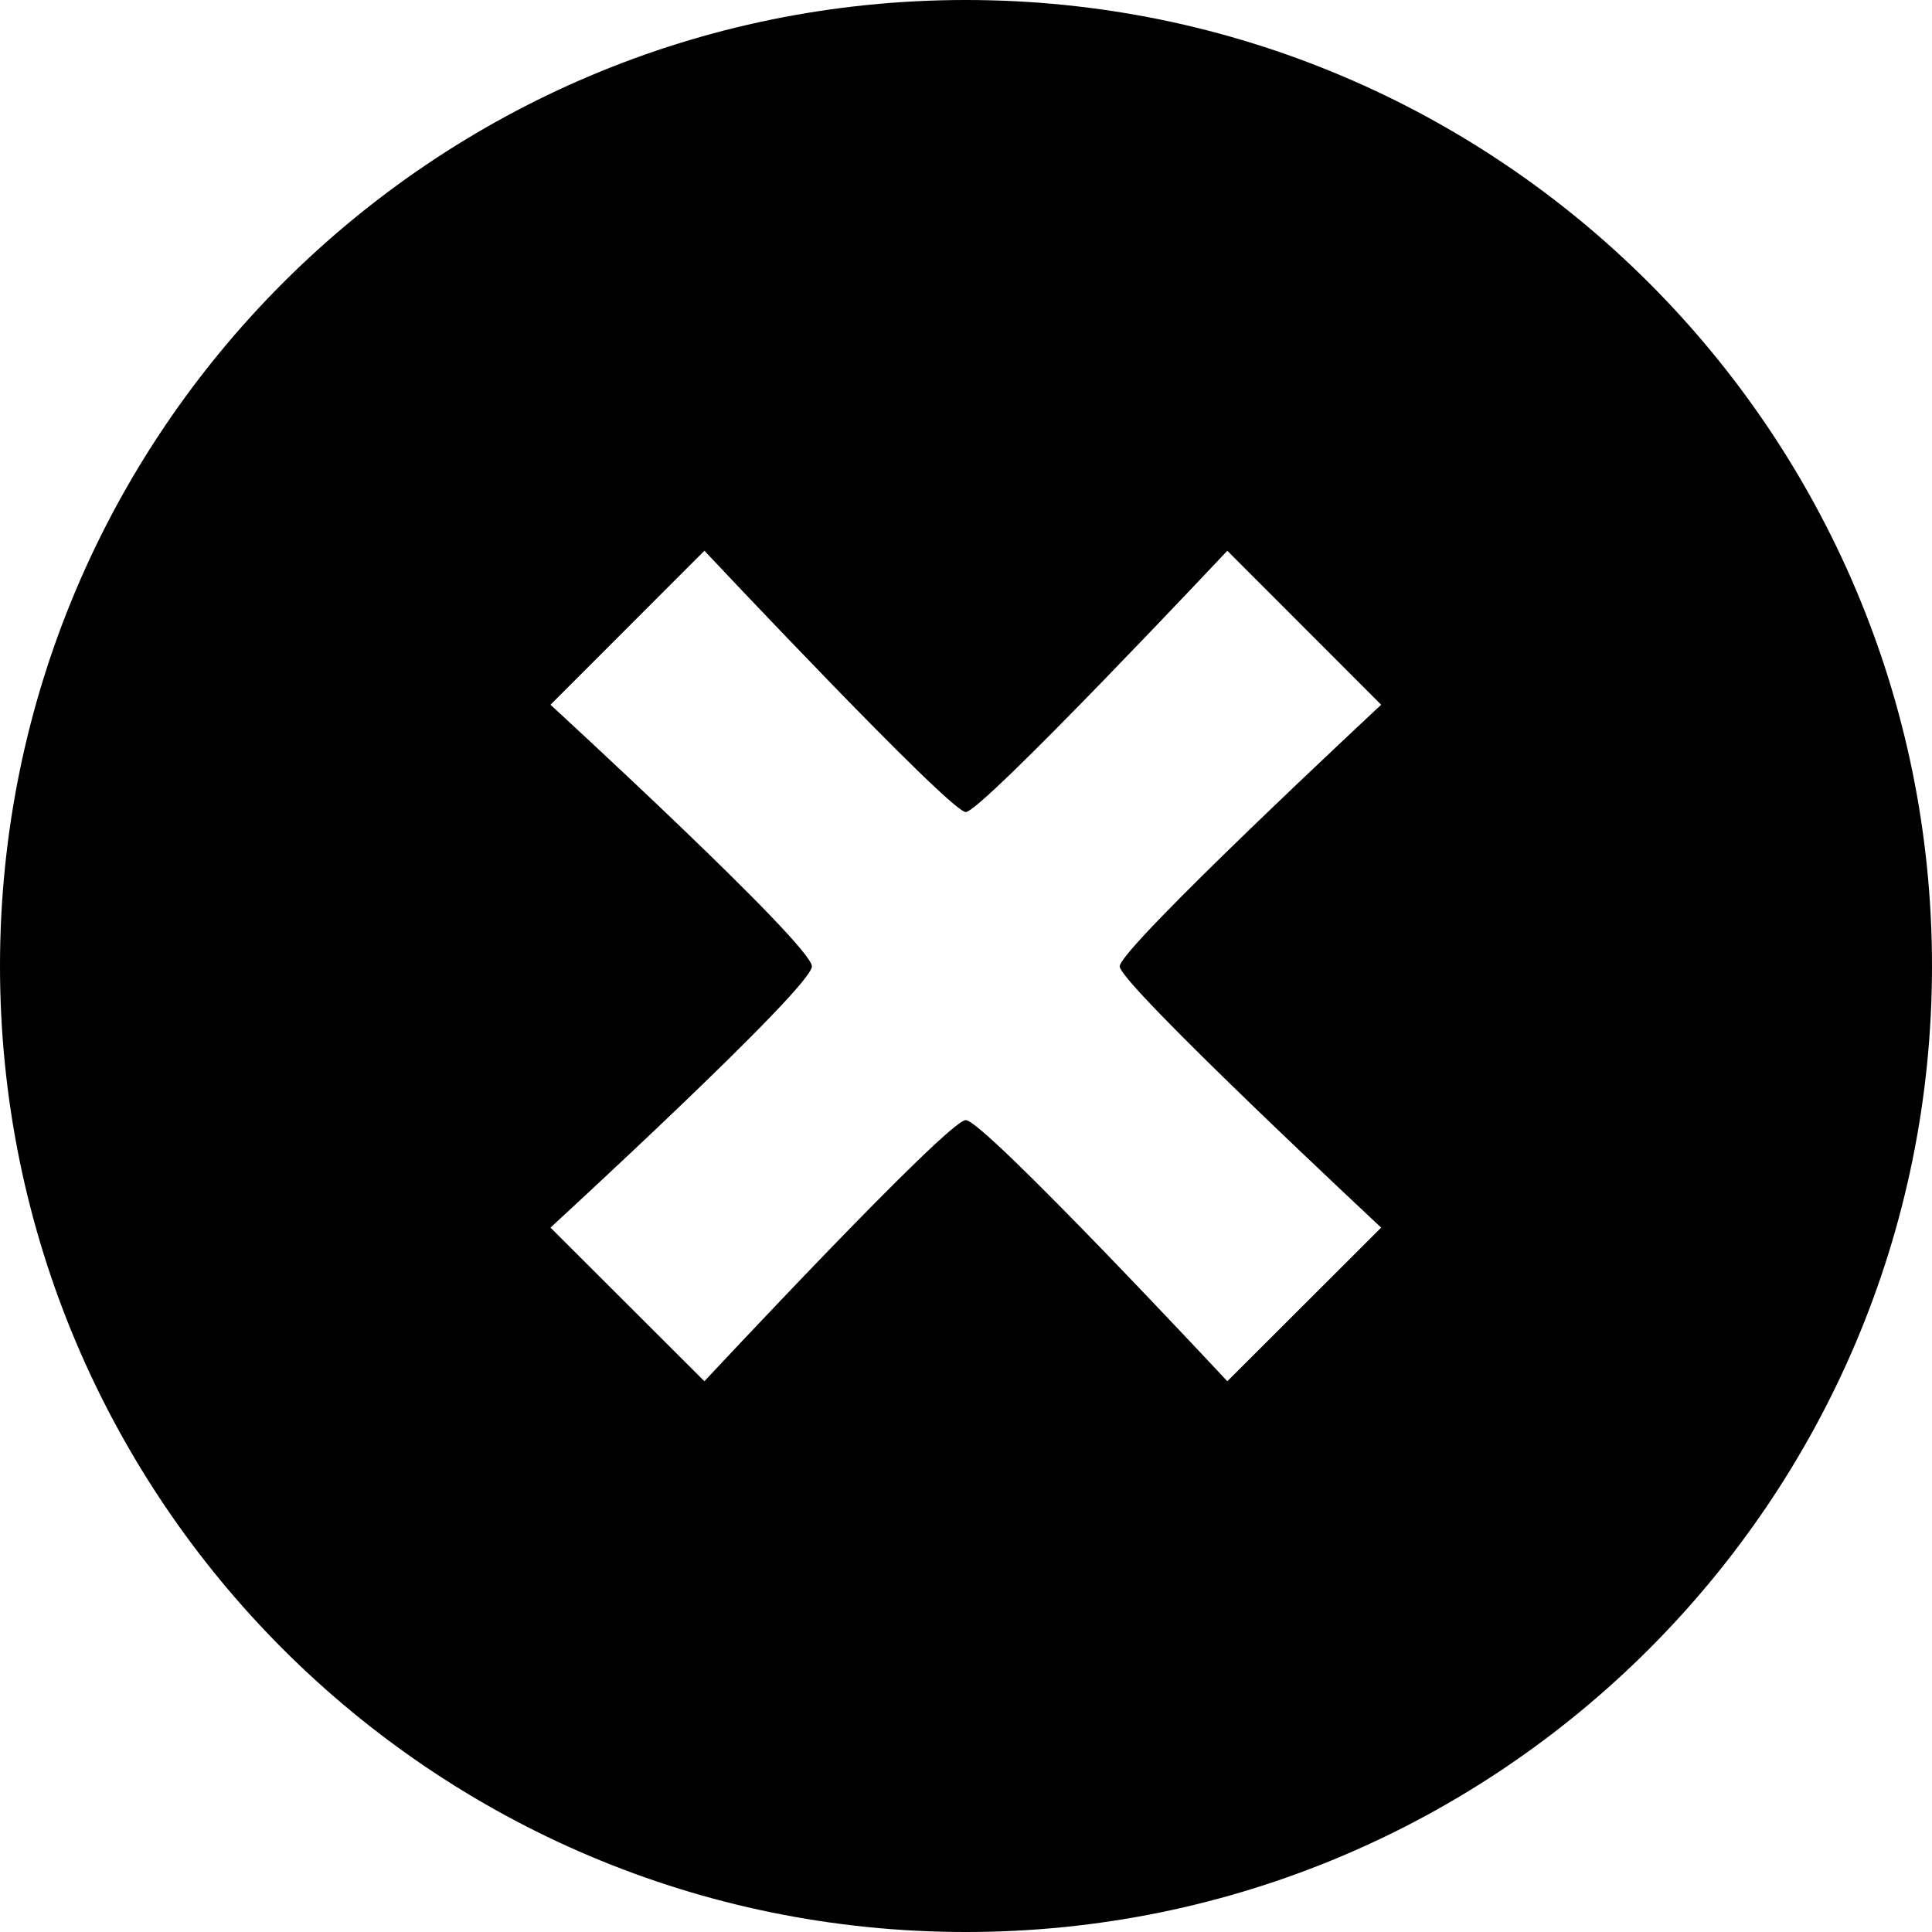
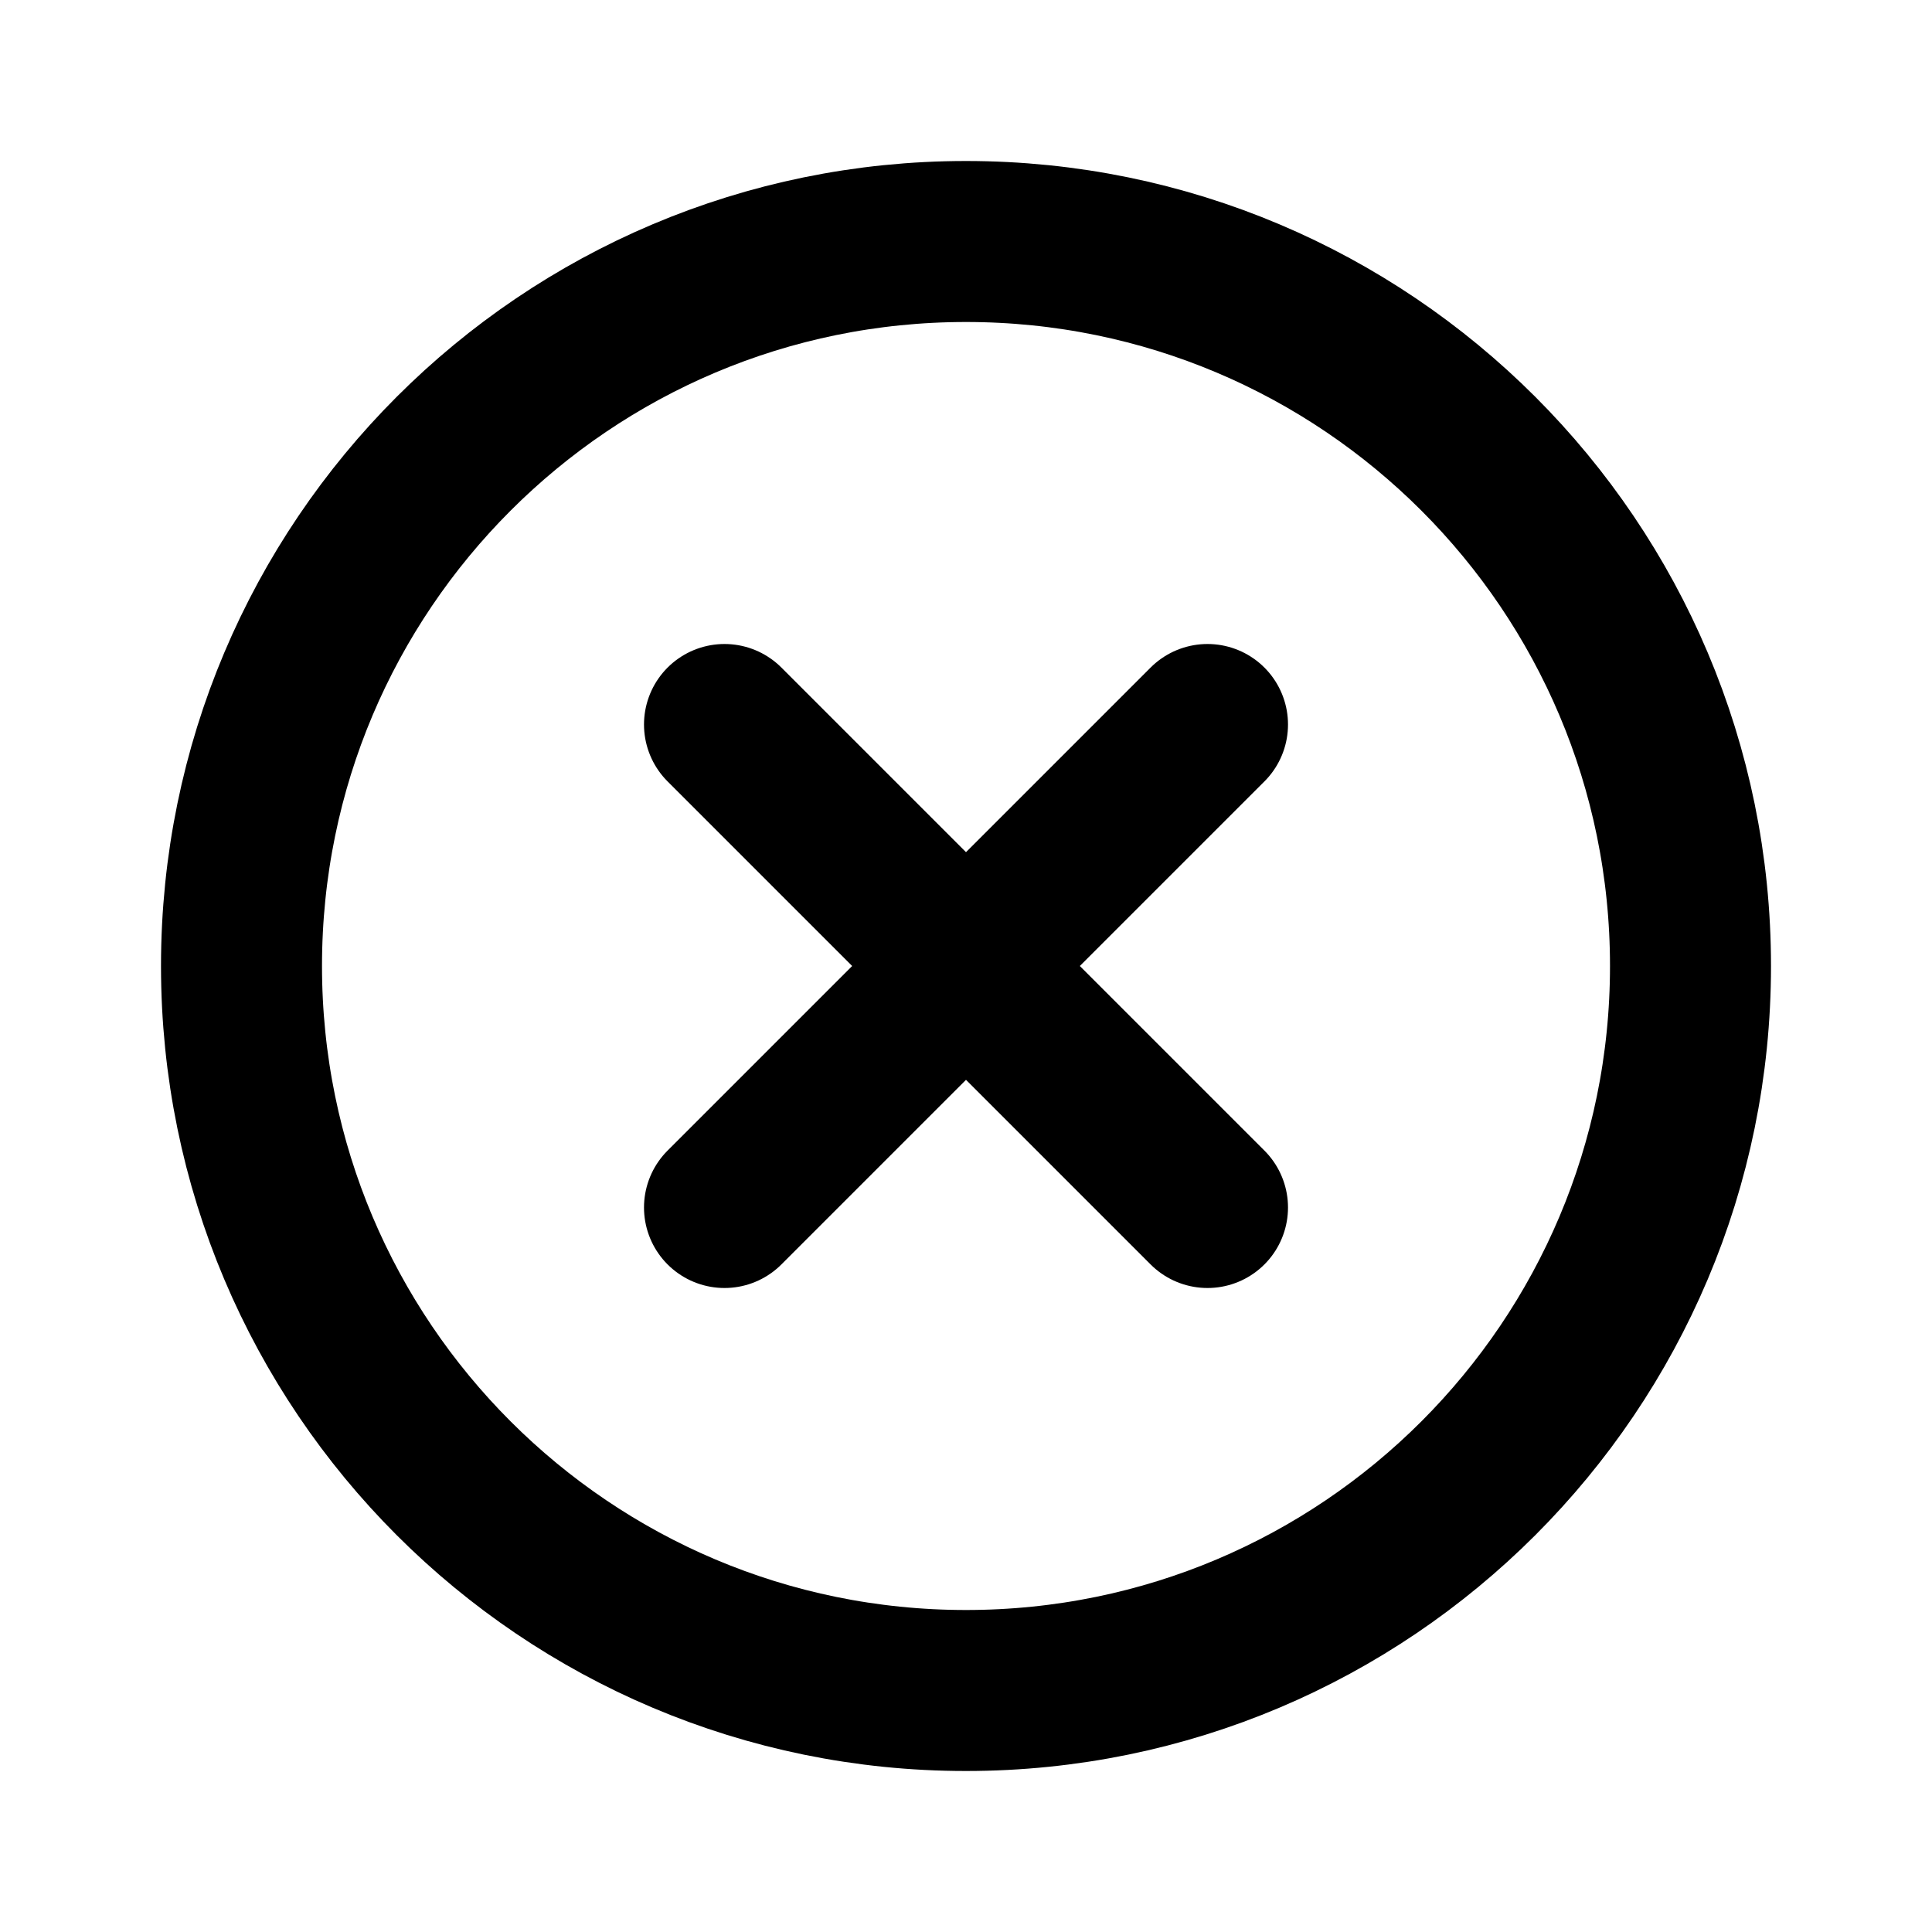
- <svg xmlns="http://www.w3.org/2000/svg" fill="#000000" height="800px" width="800px" version="1.1" id="Capa_1" viewBox="0 0 27.965 27.965" xml:space="preserve">
-   <g>
-     <g id="c142_x">
-       <path d="M13.98,0C6.259,0,0,6.261,0,13.983c0,7.721,6.259,13.982,13.98,13.982c7.725,0,13.985-6.262,13.985-13.982    C27.965,6.261,21.705,0,13.98,0z M19.992,17.769l-2.227,2.224c0,0-3.523-3.78-3.786-3.78c-0.259,0-3.783,3.78-3.783,3.78    l-2.228-2.224c0,0,3.784-3.472,3.784-3.781c0-0.314-3.784-3.787-3.784-3.787l2.228-2.229c0,0,3.553,3.782,3.783,3.782    c0.232,0,3.786-3.782,3.786-3.782l2.227,2.229c0,0-3.785,3.523-3.785,3.787C16.207,14.239,19.992,17.769,19.992,17.769z" />
-     </g>
-     <g id="Capa_1_104_">
- 	</g>
+ <svg xmlns="http://www.w3.org/2000/svg" width="800px" height="800px" viewBox="0 0 24 24" fill="none">
+   <g id="Edit / Close_Circle">
+     <path id="Vector" d="M9 9L12 12M12 12L15 15M12 12L9 15M12 12L15 9M12 21C7.029 21 3 16.971 3 12C3 7.029 7.029 3 12 3C16.971 3 21 7.029 21 12C21 16.971 16.971 21 12 21Z" stroke="#000000" stroke-width="2" stroke-linecap="round" stroke-linejoin="round" />
  </g>
</svg>
